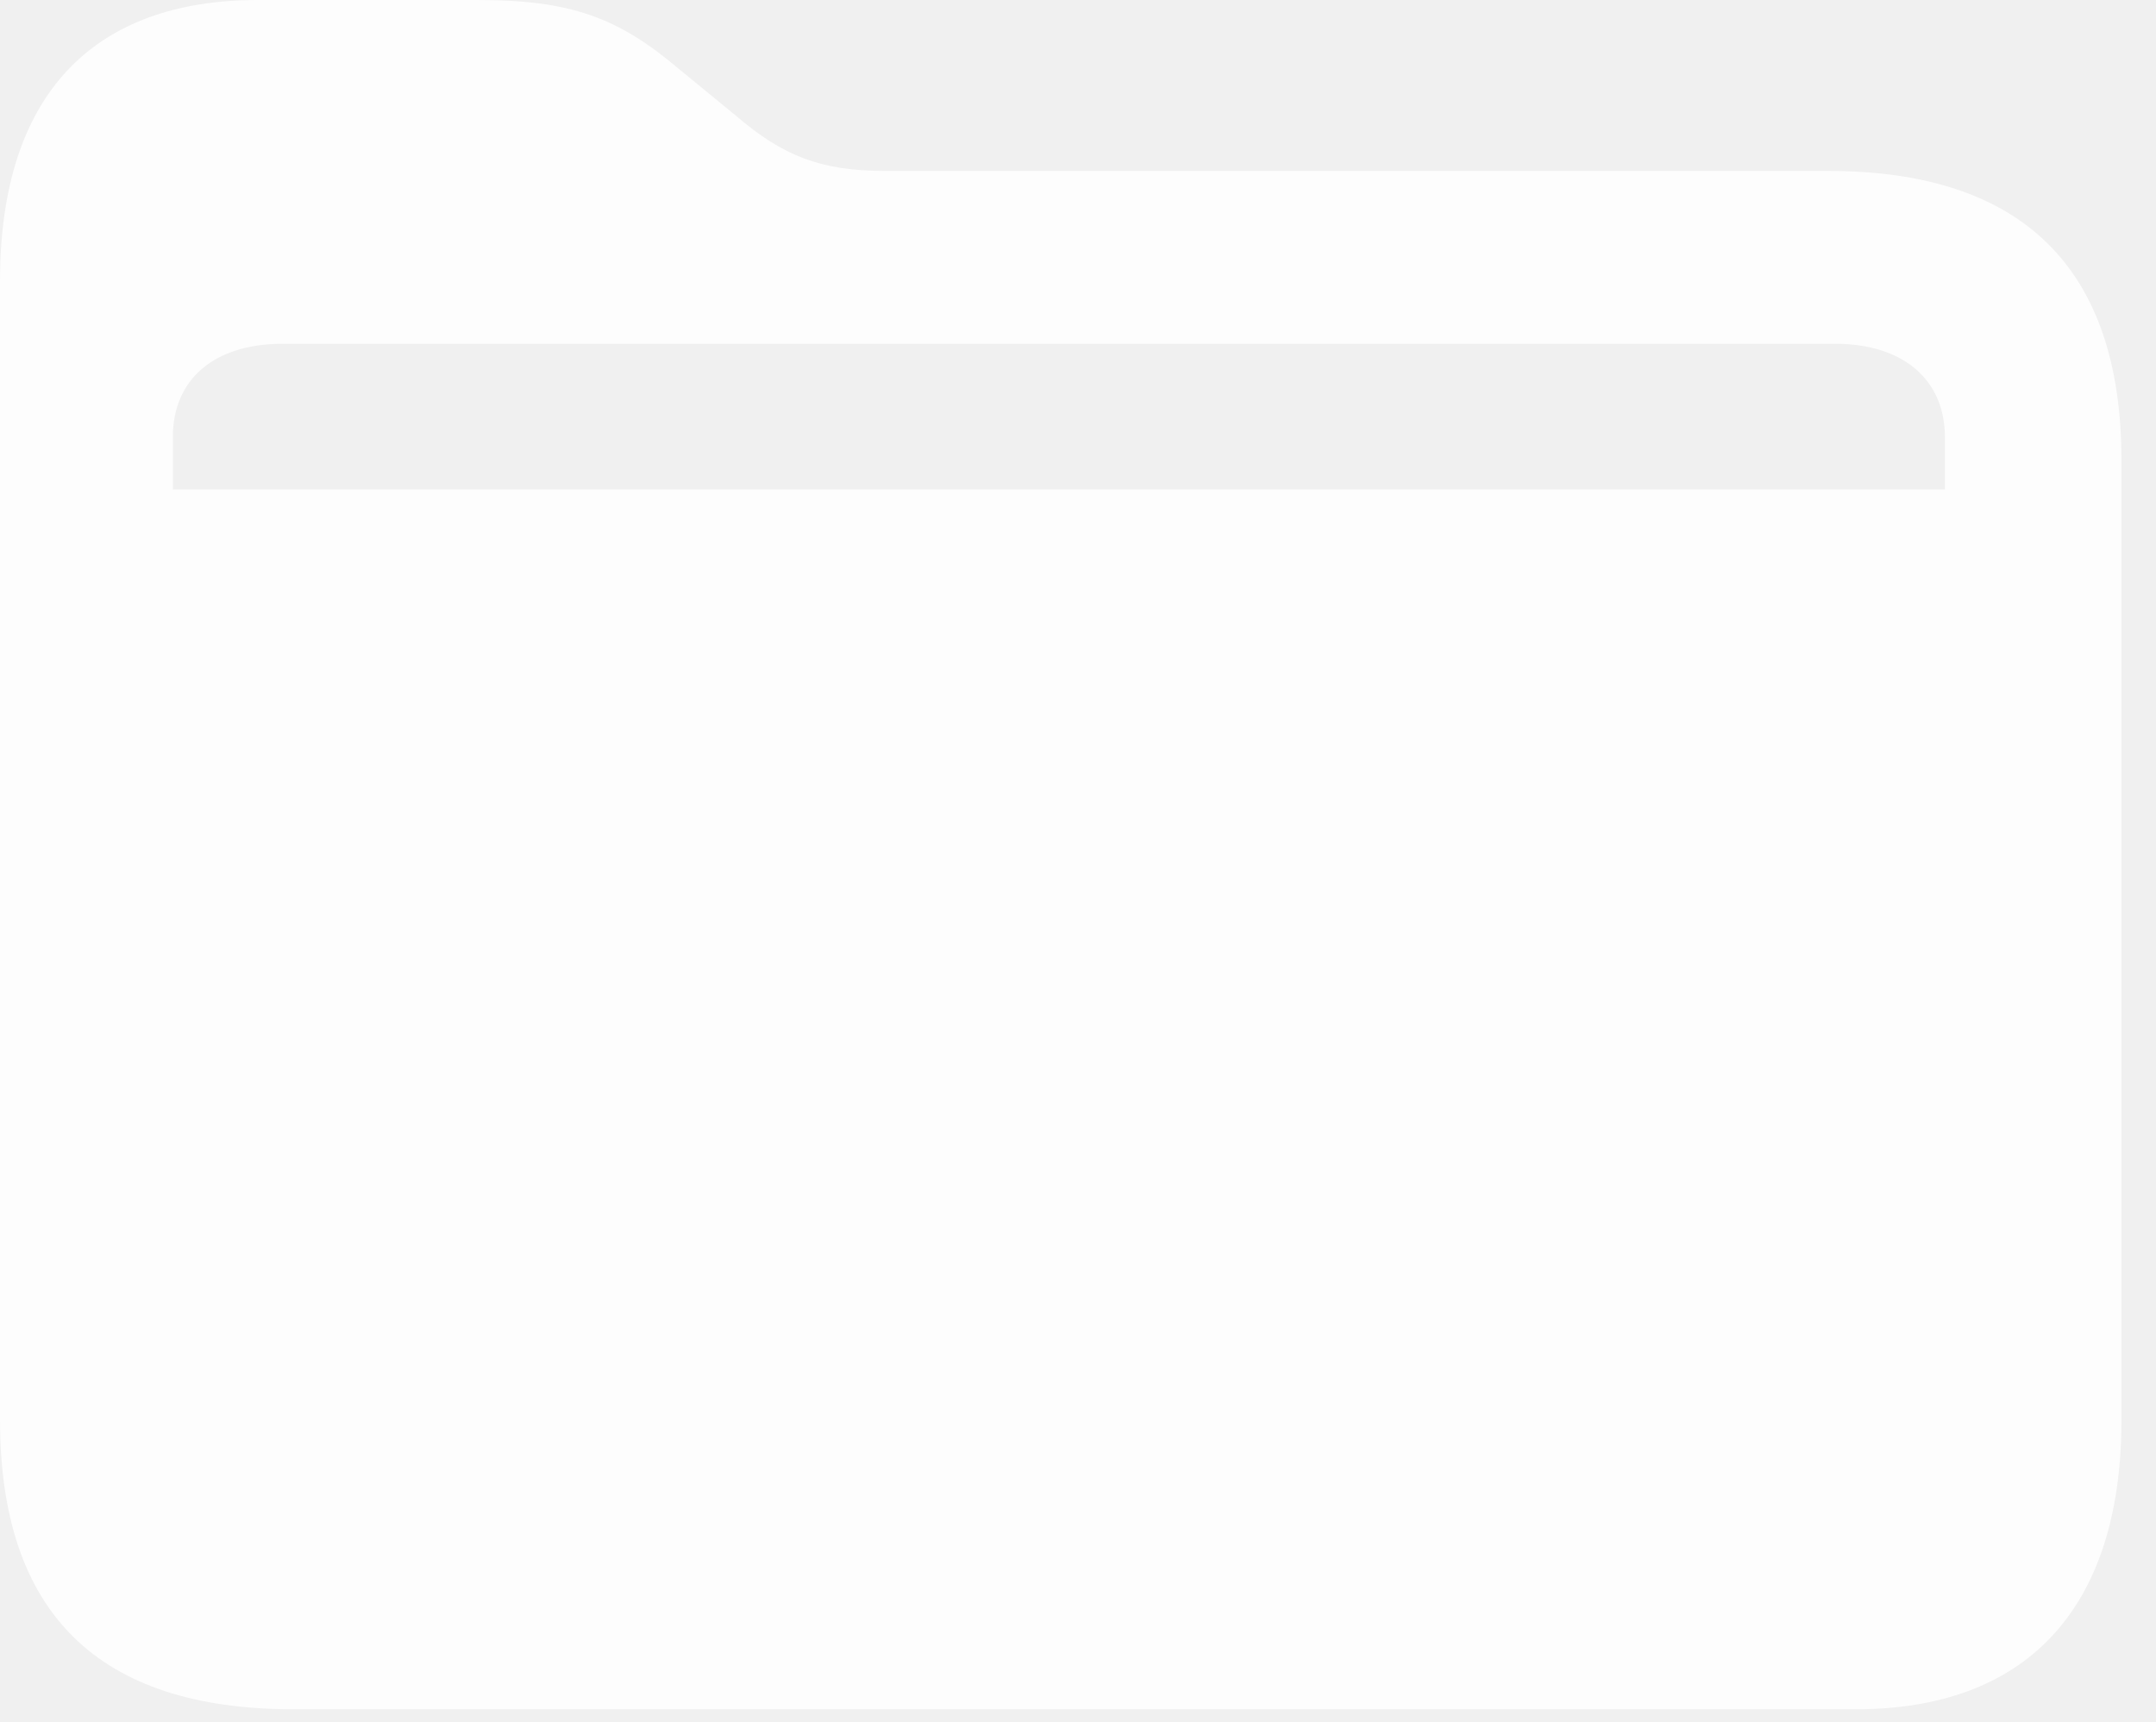
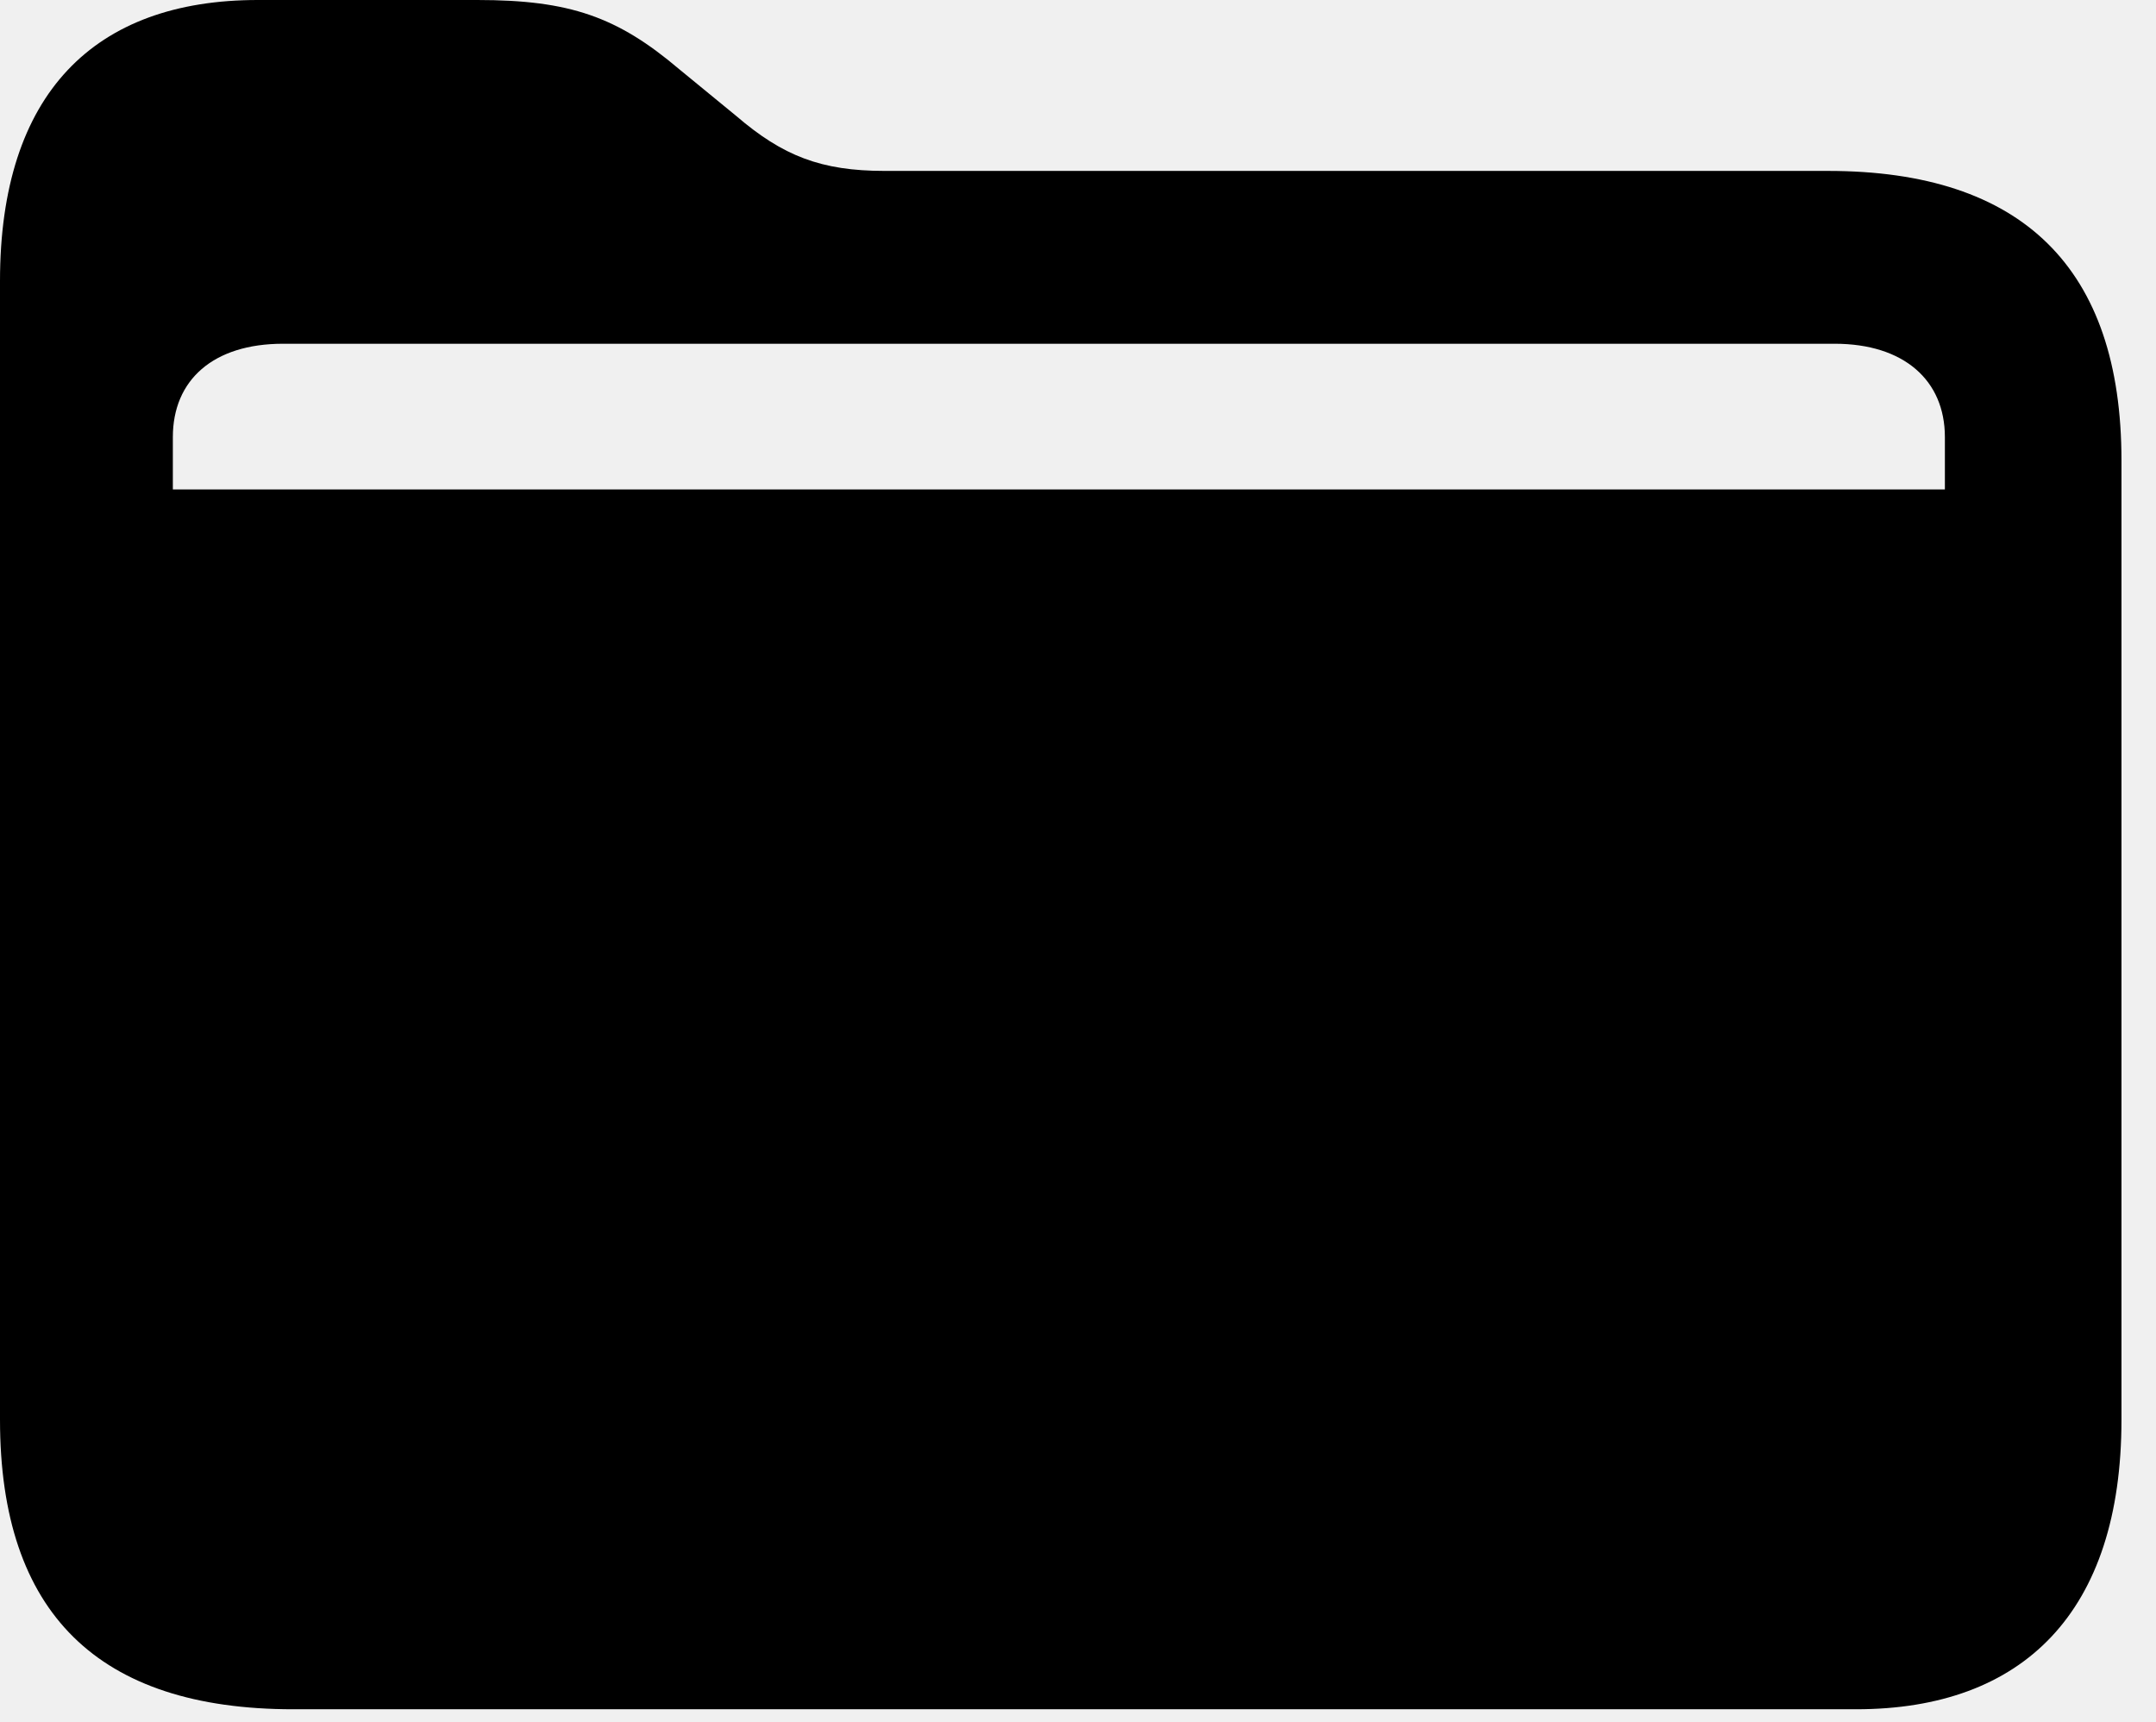
<svg xmlns="http://www.w3.org/2000/svg" version="1.1" viewBox="0 0 22.539 17.998">
  <g>
    <rect height="17.998" opacity="0" width="22.539" x="0" y="0" />
-     <path d="M3.066 17.871L19.404 17.871C21.152 17.871 22.178 16.855 22.178 14.844L22.178 4.814C22.178 2.803 21.143 1.787 19.111 1.787L9.248 1.787C8.584 1.787 8.184 1.631 7.695 1.211L7.1 0.723C6.455 0.176 5.957 0 4.99 0L2.695 0C0.986 0 0 0.977 0 2.939L0 14.844C0 16.865 1.025 17.871 3.066 17.871ZM1.807 5.117L1.807 4.57C1.807 3.975 2.227 3.594 2.959 3.594L19.18 3.594C19.902 3.594 20.332 3.975 20.332 4.57L20.332 5.117Z" fill="white" fill-opacity="0.85" />
+     <path d="M3.066 17.871L19.404 17.871C21.152 17.871 22.178 16.855 22.178 14.844L22.178 4.814C22.178 2.803 21.143 1.787 19.111 1.787L9.248 1.787C8.584 1.787 8.184 1.631 7.695 1.211L7.1 0.723C6.455 0.176 5.957 0 4.99 0L2.695 0C0.986 0 0 0.977 0 2.939L0 14.844C0 16.865 1.025 17.871 3.066 17.871ZM1.807 5.117L1.807 4.57C1.807 3.975 2.227 3.594 2.959 3.594L19.18 3.594C19.902 3.594 20.332 3.975 20.332 4.57L20.332 5.117Z" fill="currentColor" />
  </g>
</svg>
